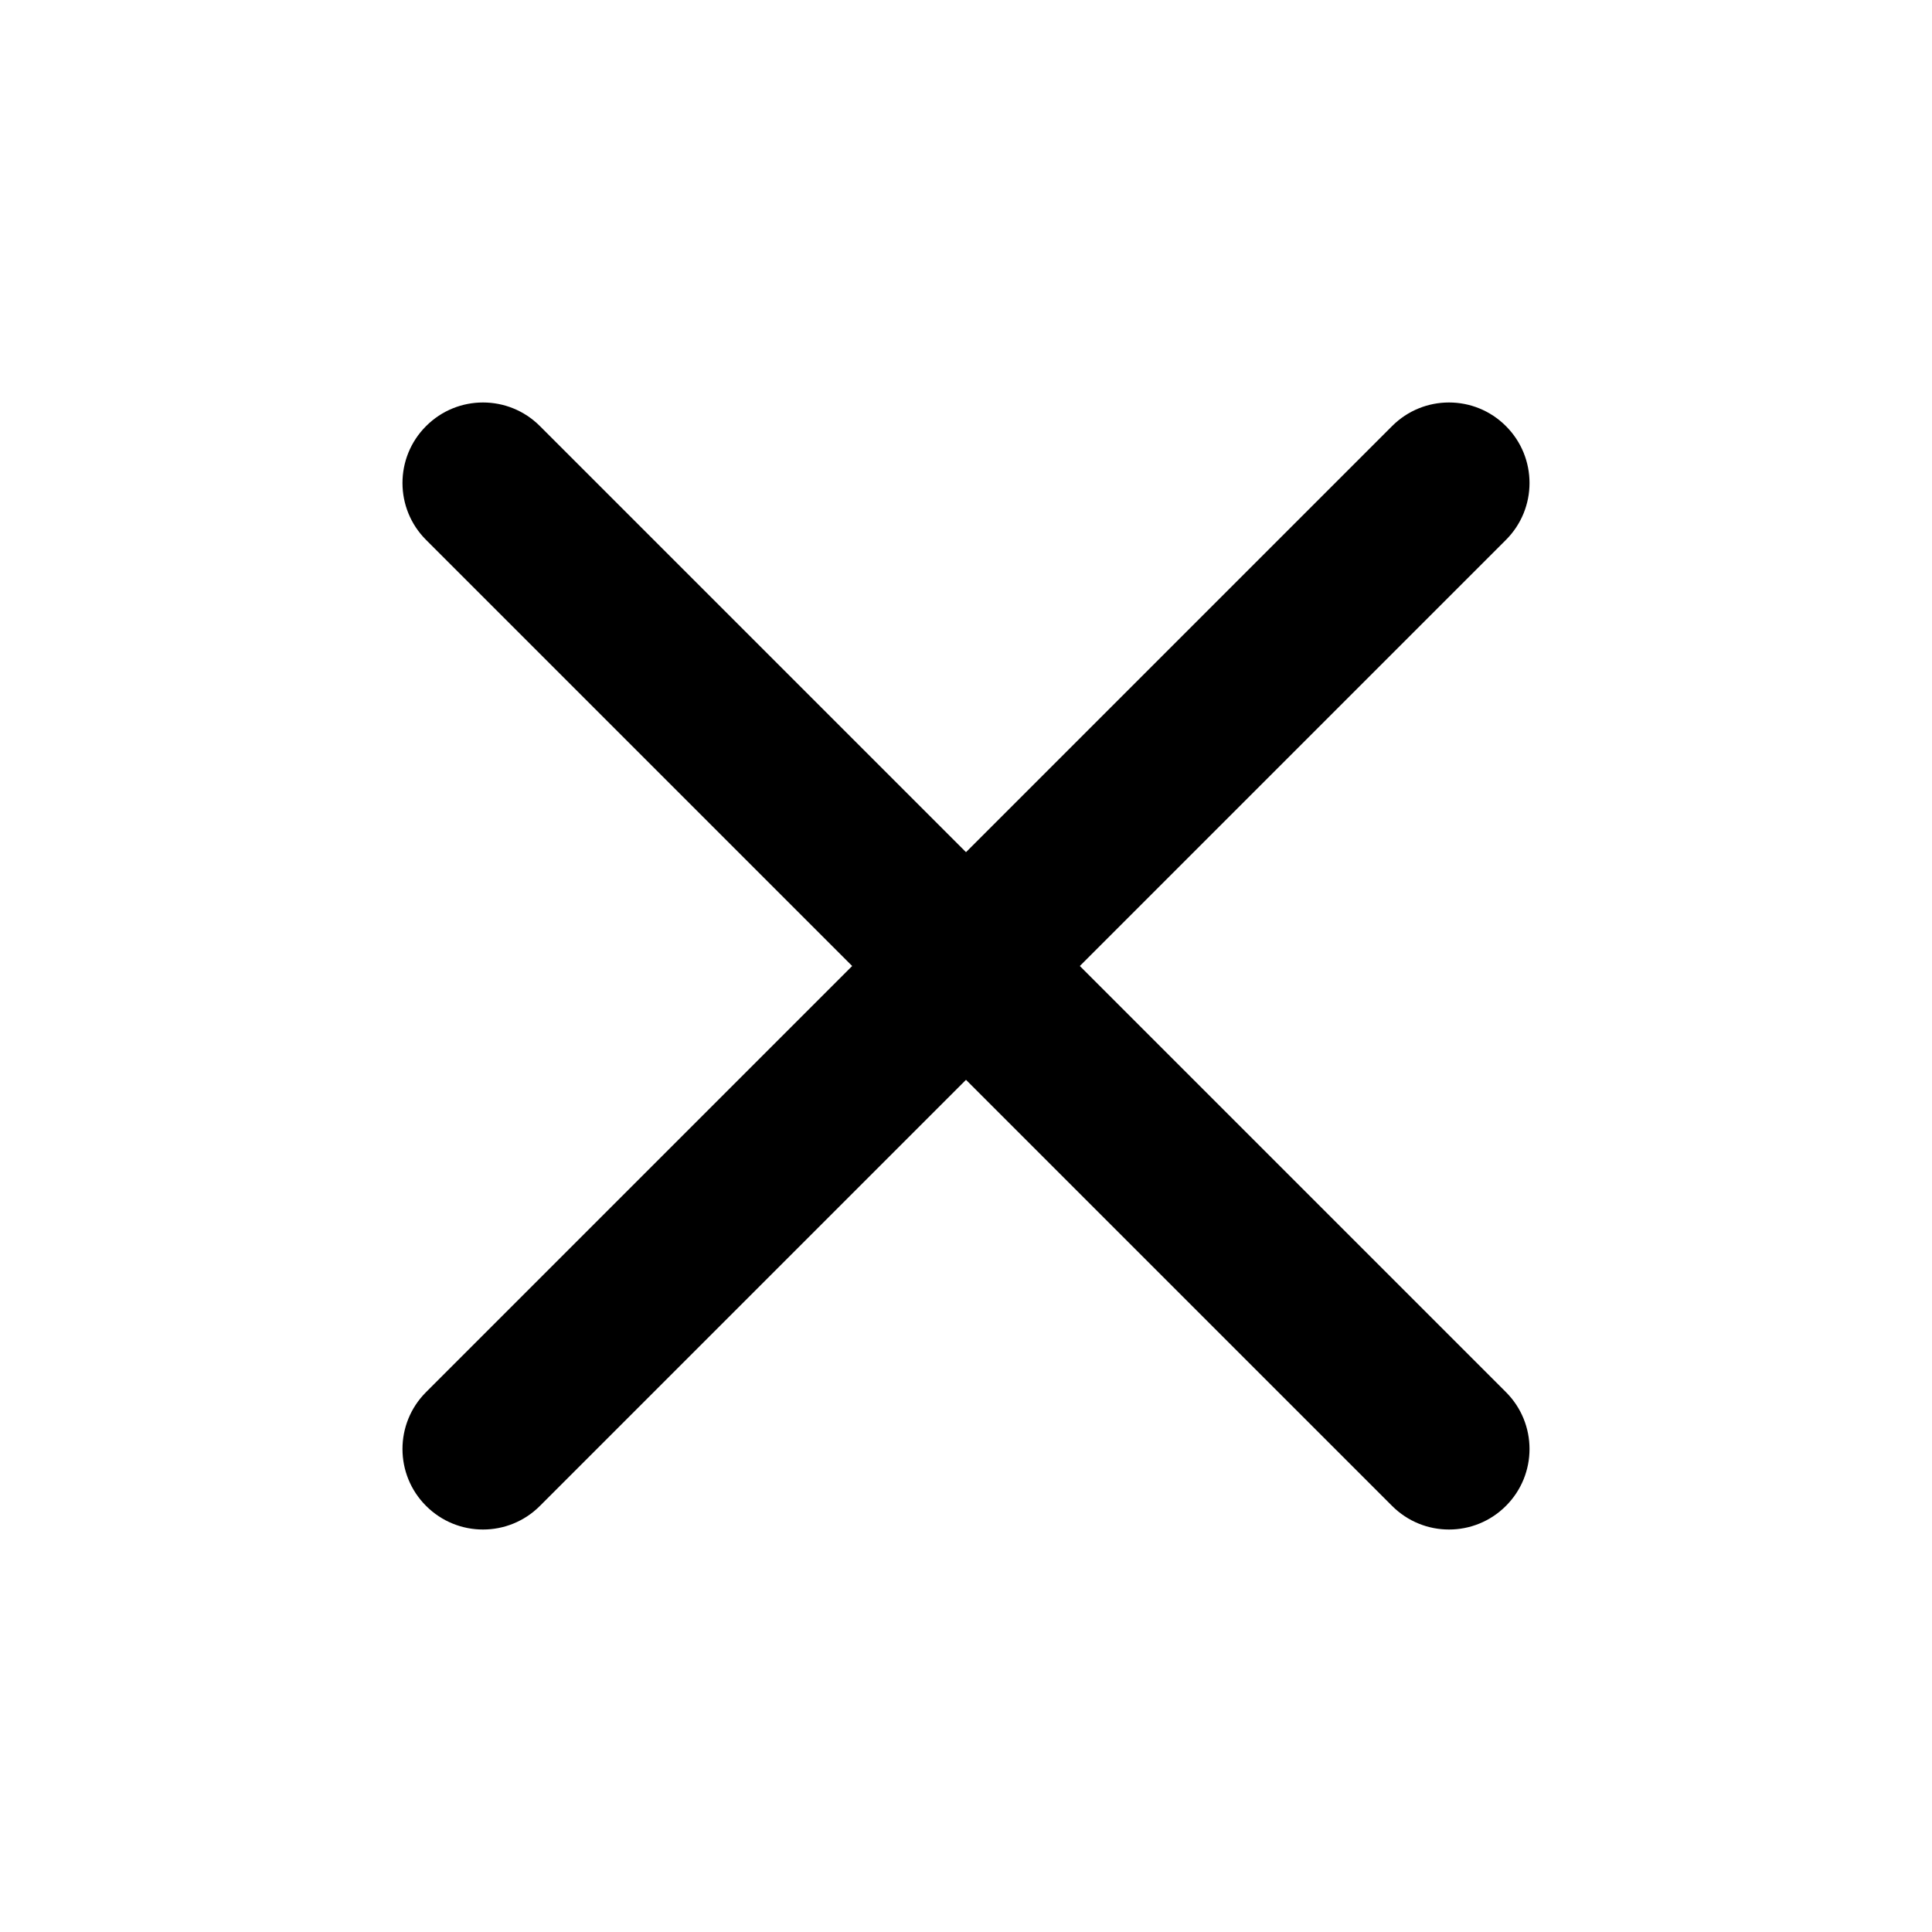
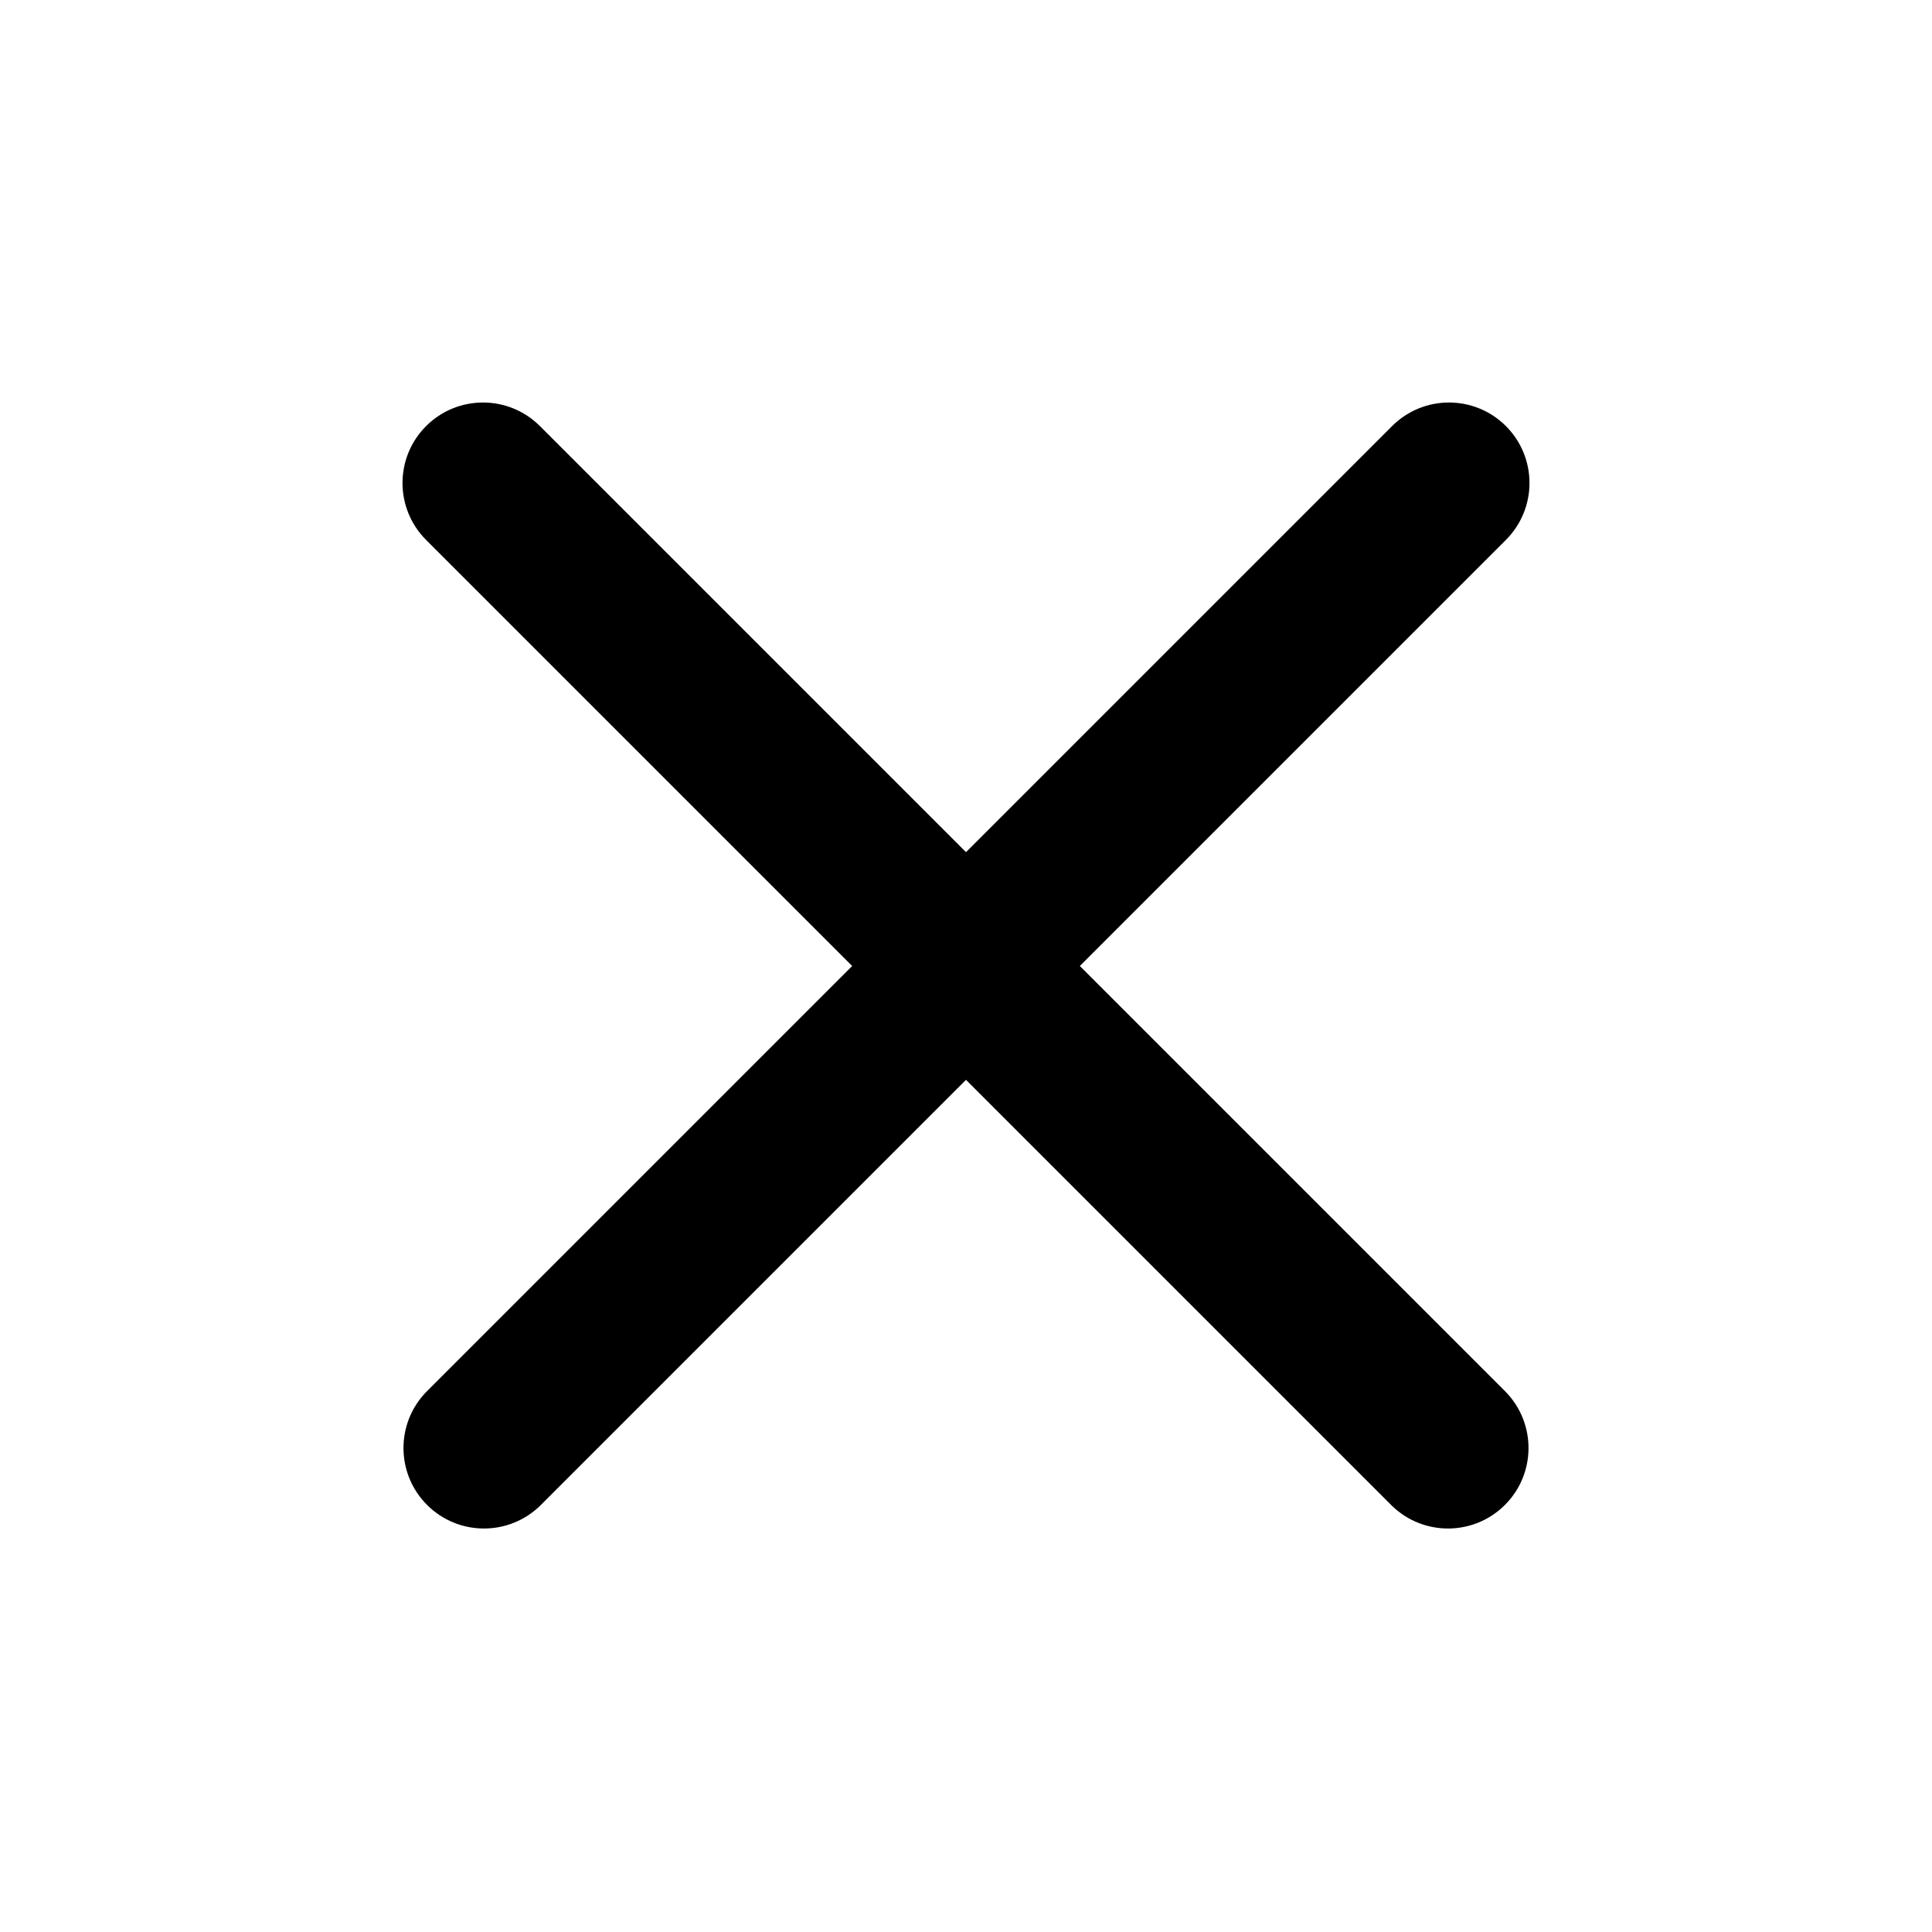
- <svg xmlns="http://www.w3.org/2000/svg" width="24" height="24" viewBox="0 0 24 24" fill="none">
-   <path fill-rule="evenodd" clip-rule="evenodd" d="M18.707 5.293C19.098 5.683 19.098 6.317 18.707 6.707L6.707 18.707C6.317 19.098 5.683 19.098 5.293 18.707C4.902 18.317 4.902 17.683 5.293 17.293L17.293 5.293C17.683 4.902 18.317 4.902 18.707 5.293Z" fill="black" />
-   <path fill-rule="evenodd" clip-rule="evenodd" d="M5.293 5.293C5.683 4.902 6.317 4.902 6.707 5.293L18.707 17.293C19.098 17.683 19.098 18.317 18.707 18.707C18.317 19.098 17.683 19.098 17.293 18.707L5.293 6.707C4.902 6.317 4.902 5.683 5.293 5.293Z" fill="black" />
+ <svg xmlns="http://www.w3.org/2000/svg" width="24" height="24" fill="none">
+   <path fill-rule="evenodd" clip-rule="evenodd" d="M18.707 5.293a1 1 0 010 1.414l-12 12a1 1 0 01-1.414-1.414l12-12a1 1 0 011.414 0z" fill="#000" />
+   <path fill-rule="evenodd" clip-rule="evenodd" d="M5.293 5.293a1 1 0 011.414 0l12 12a1 1 0 01-1.414 1.414l-12-12a1 1 0 010-1.414z" fill="#000" />
</svg>
